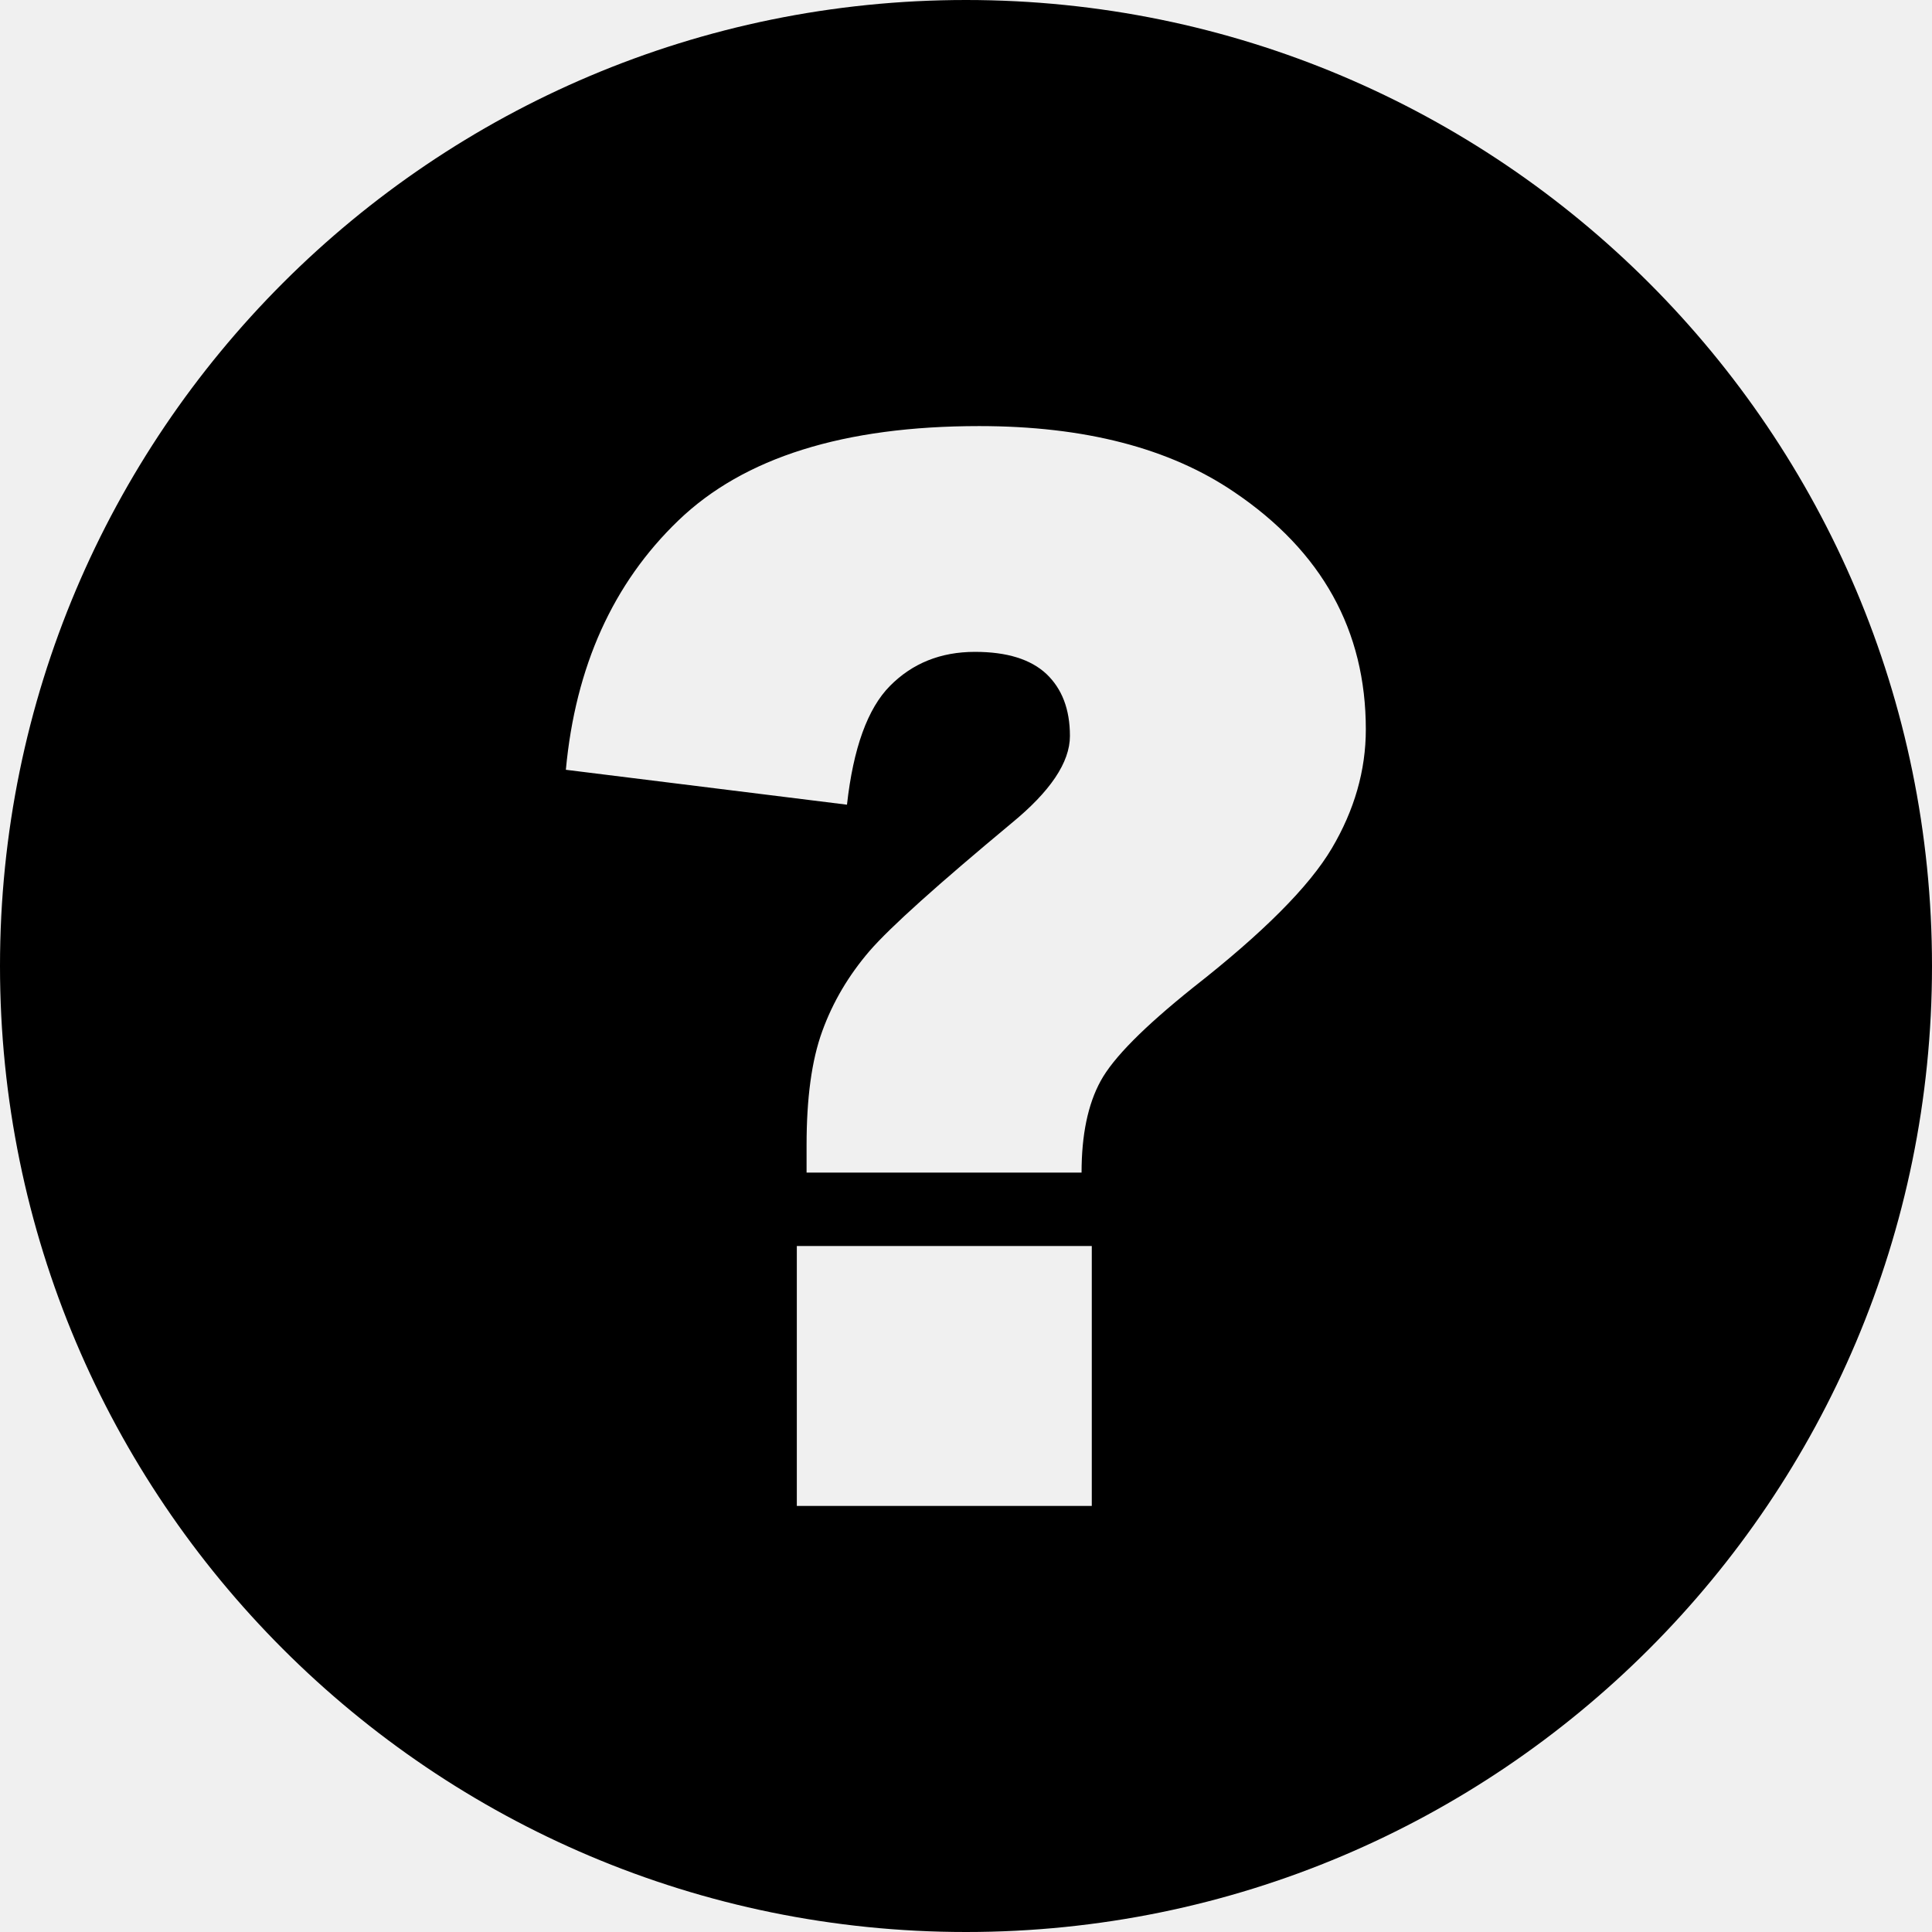
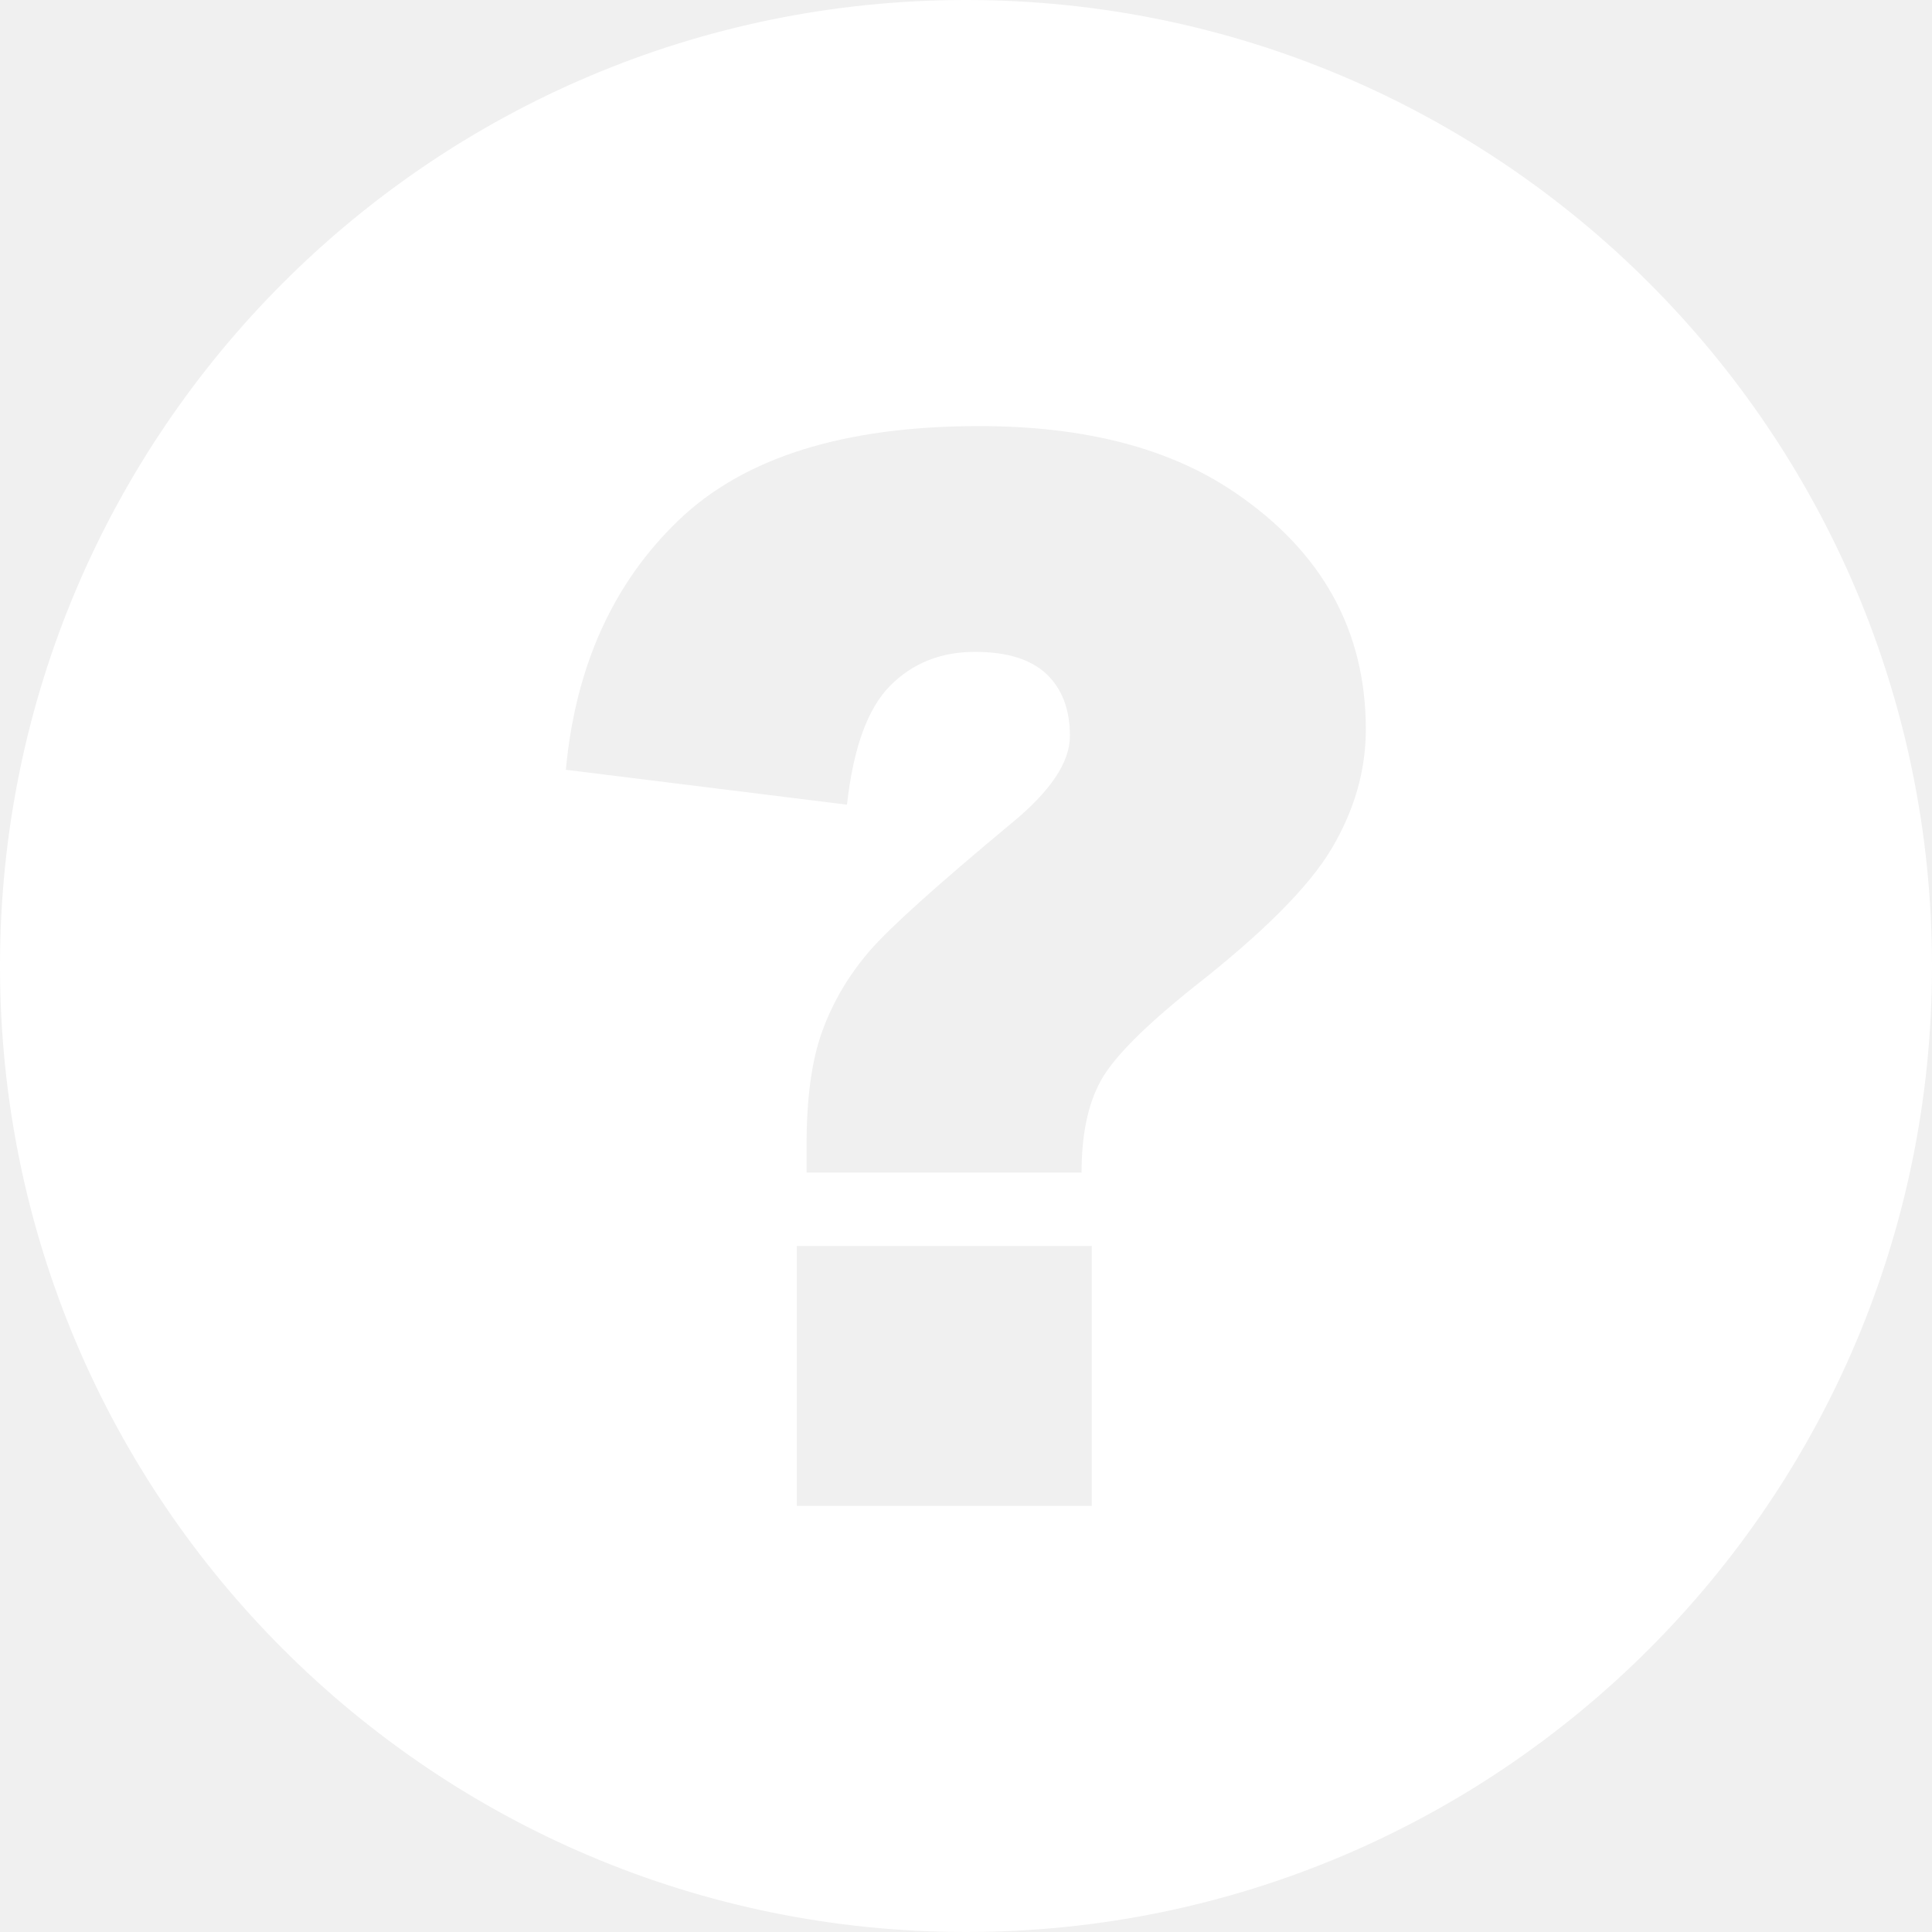
- <svg xmlns="http://www.w3.org/2000/svg" version="1.1" id="Layer_1" x="0px" y="0px" viewBox="0 0 122.88 122.88" style="enable-background:new 0 0 122.88 122.88" xml:space="preserve">
+ <svg xmlns="http://www.w3.org/2000/svg" version="1.1" id="Layer_1" x="0px" y="0px" viewBox="0 0 122.88 122.88" style="enable-background:new 0 0 122.88 122.88" fill="white" xml:space="preserve">
  <style type="text/css">.st0{fill-rule:evenodd;clip-rule:evenodd;}</style>
  <g>
    <path class="st0" d="M122.88,61.44C122.88,27.51,95.37,0,61.44,0C27.51,0,0,27.51,0,61.44c0,33.93,27.51,61.44,61.44,61.44 C95.37,122.88,122.88,95.37,122.88,61.44L122.88,61.44z M68.79,74.58H51.3v-1.75c0-2.97,0.32-5.39,1-7.25 c0.68-1.87,1.68-3.55,3.01-5.1c1.34-1.54,4.35-4.23,9.01-8.11c2.48-2.03,3.73-3.88,3.73-5.56c0-1.71-0.51-3.01-1.5-3.95 c-1-0.93-2.51-1.4-4.54-1.4c-2.19,0-3.98,0.73-5.4,2.16c-1.43,1.44-2.34,3.97-2.74,7.56l-17.88-2.22c0.61-6.57,3-11.86,7.15-15.85 c4.17-4.02,10.55-6.01,19.14-6.01c6.7,0,12.1,1.4,16.21,4.19c5.6,3.78,8.38,8.82,8.38,15.1c0,2.62-0.73,5.14-2.16,7.56 c-1.44,2.44-4.39,5.39-8.85,8.88c-3.09,2.48-5.05,4.44-5.86,5.93C69.19,70.24,68.79,72.19,68.79,74.58L68.79,74.58z M50.68,79.25 h18.76v16.53H50.68V79.25L50.68,79.25z" />
  </g>
</svg>
